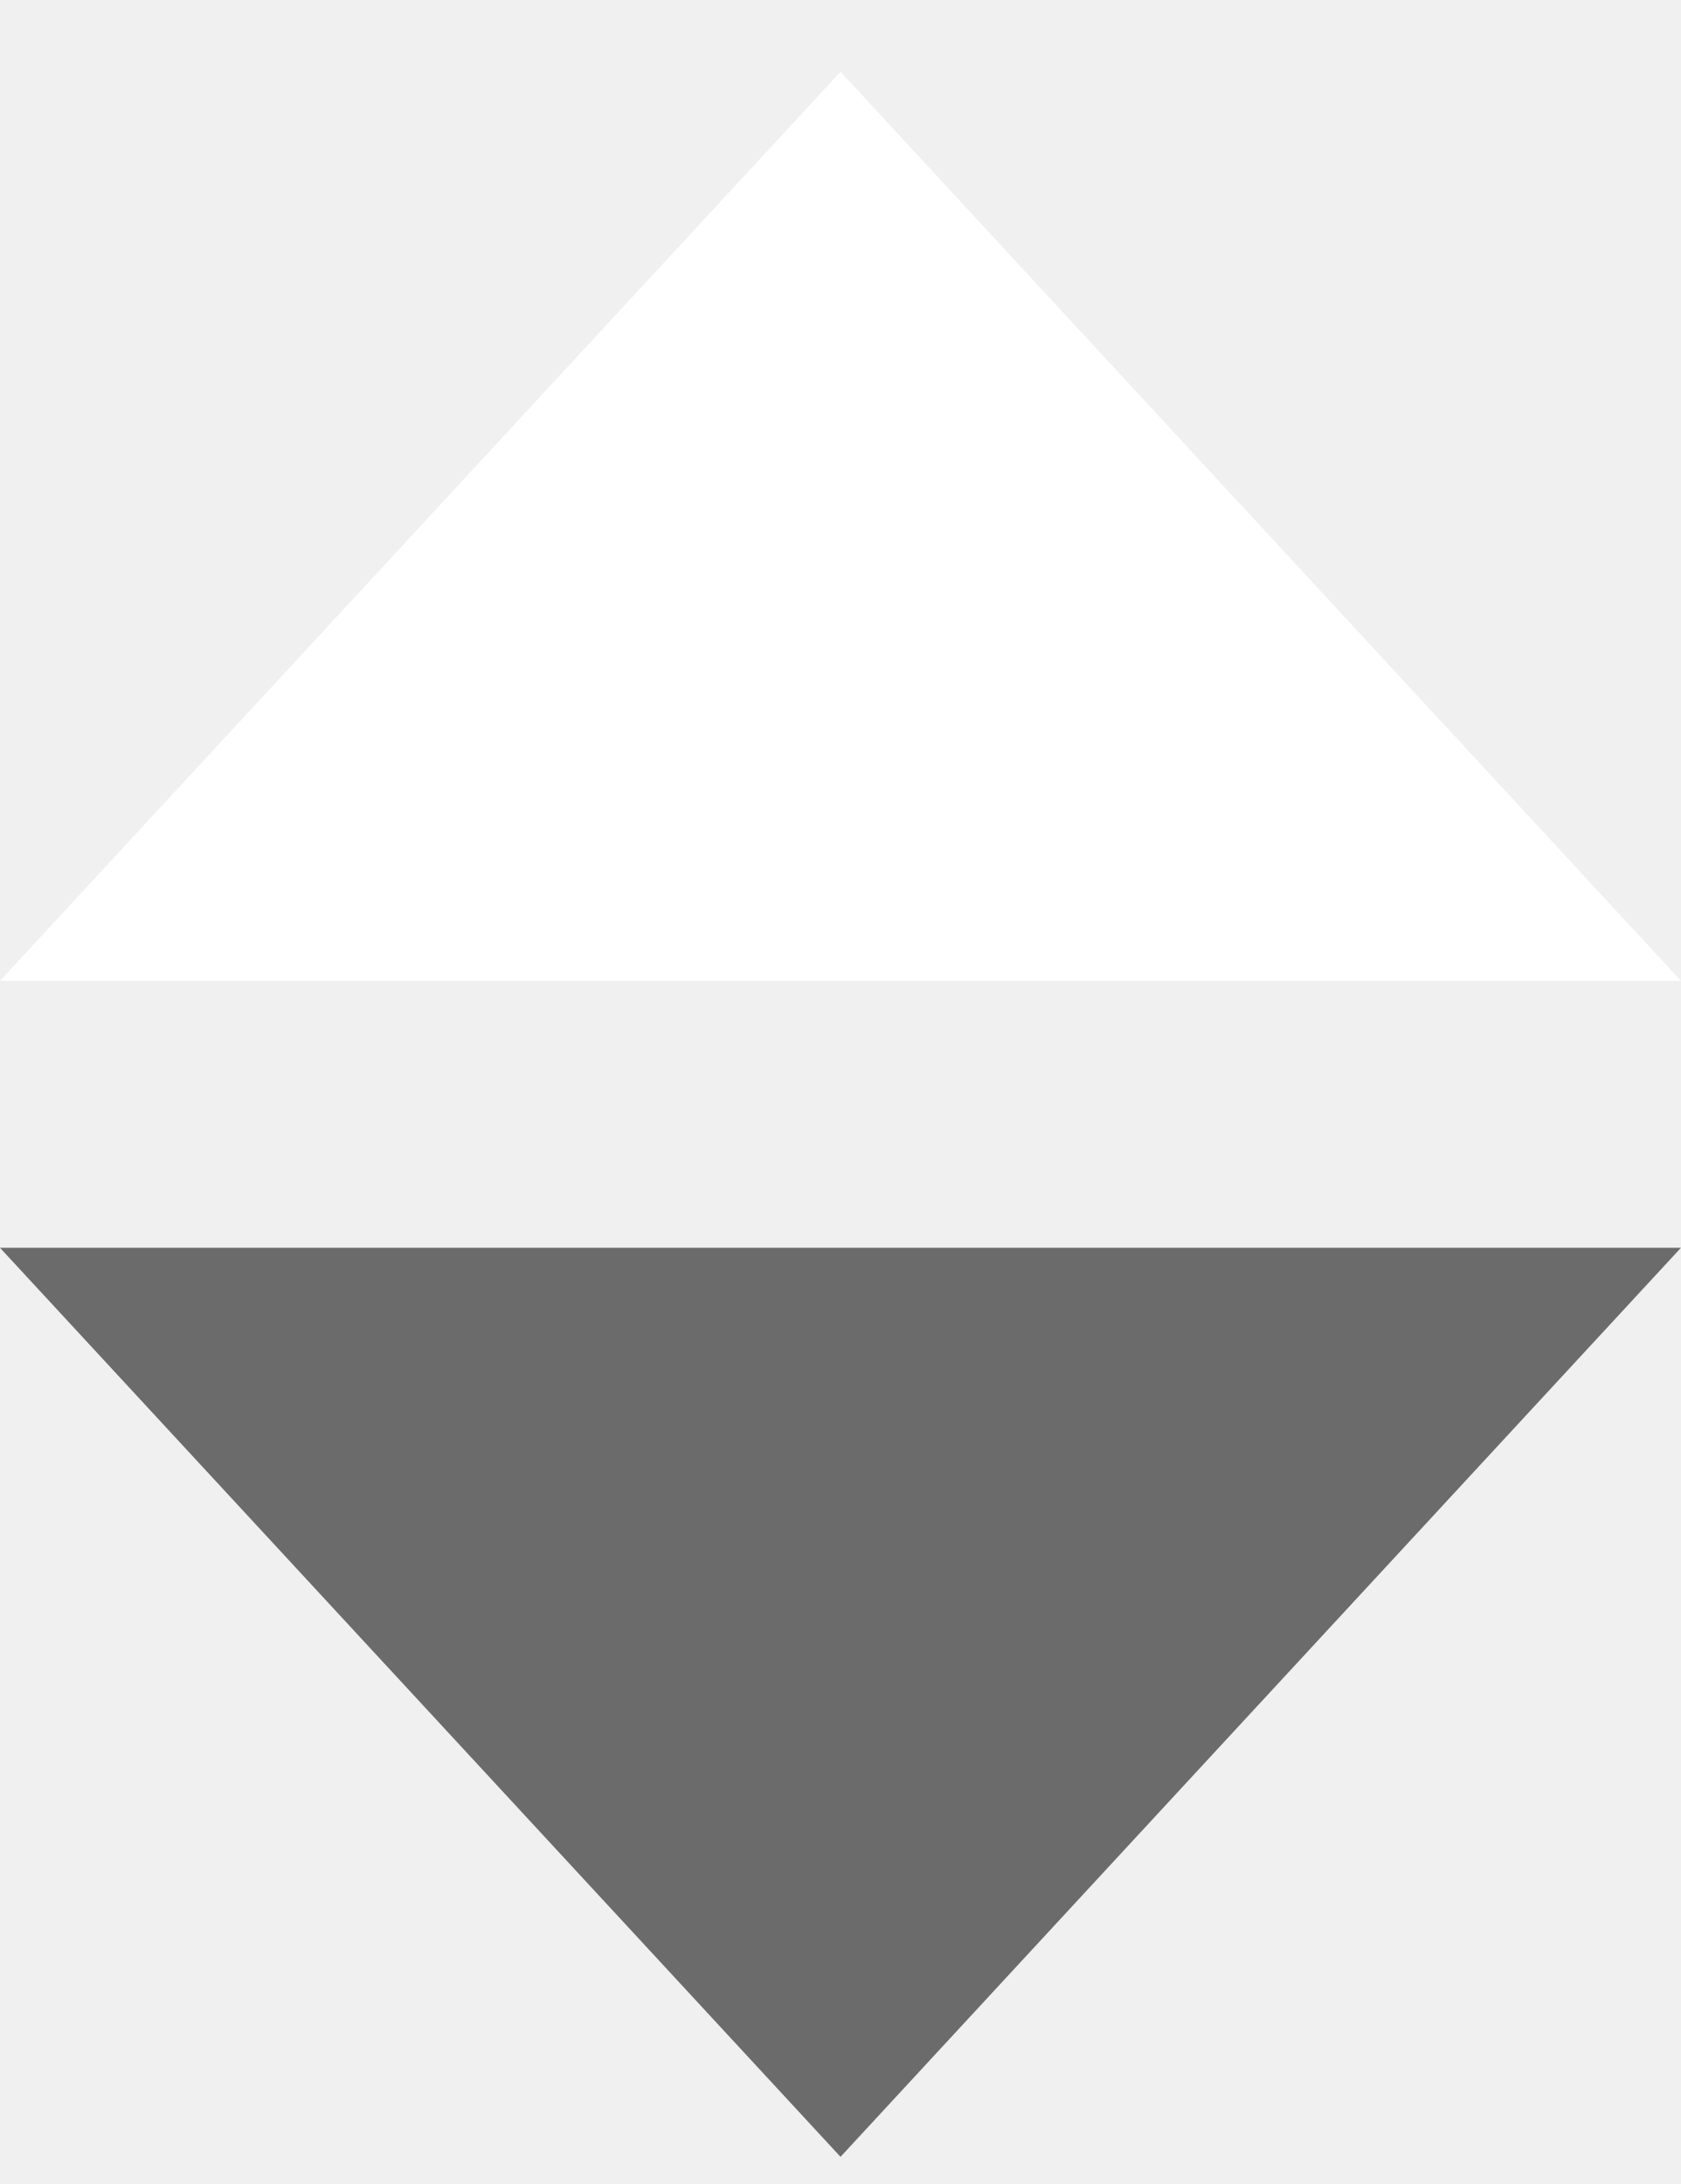
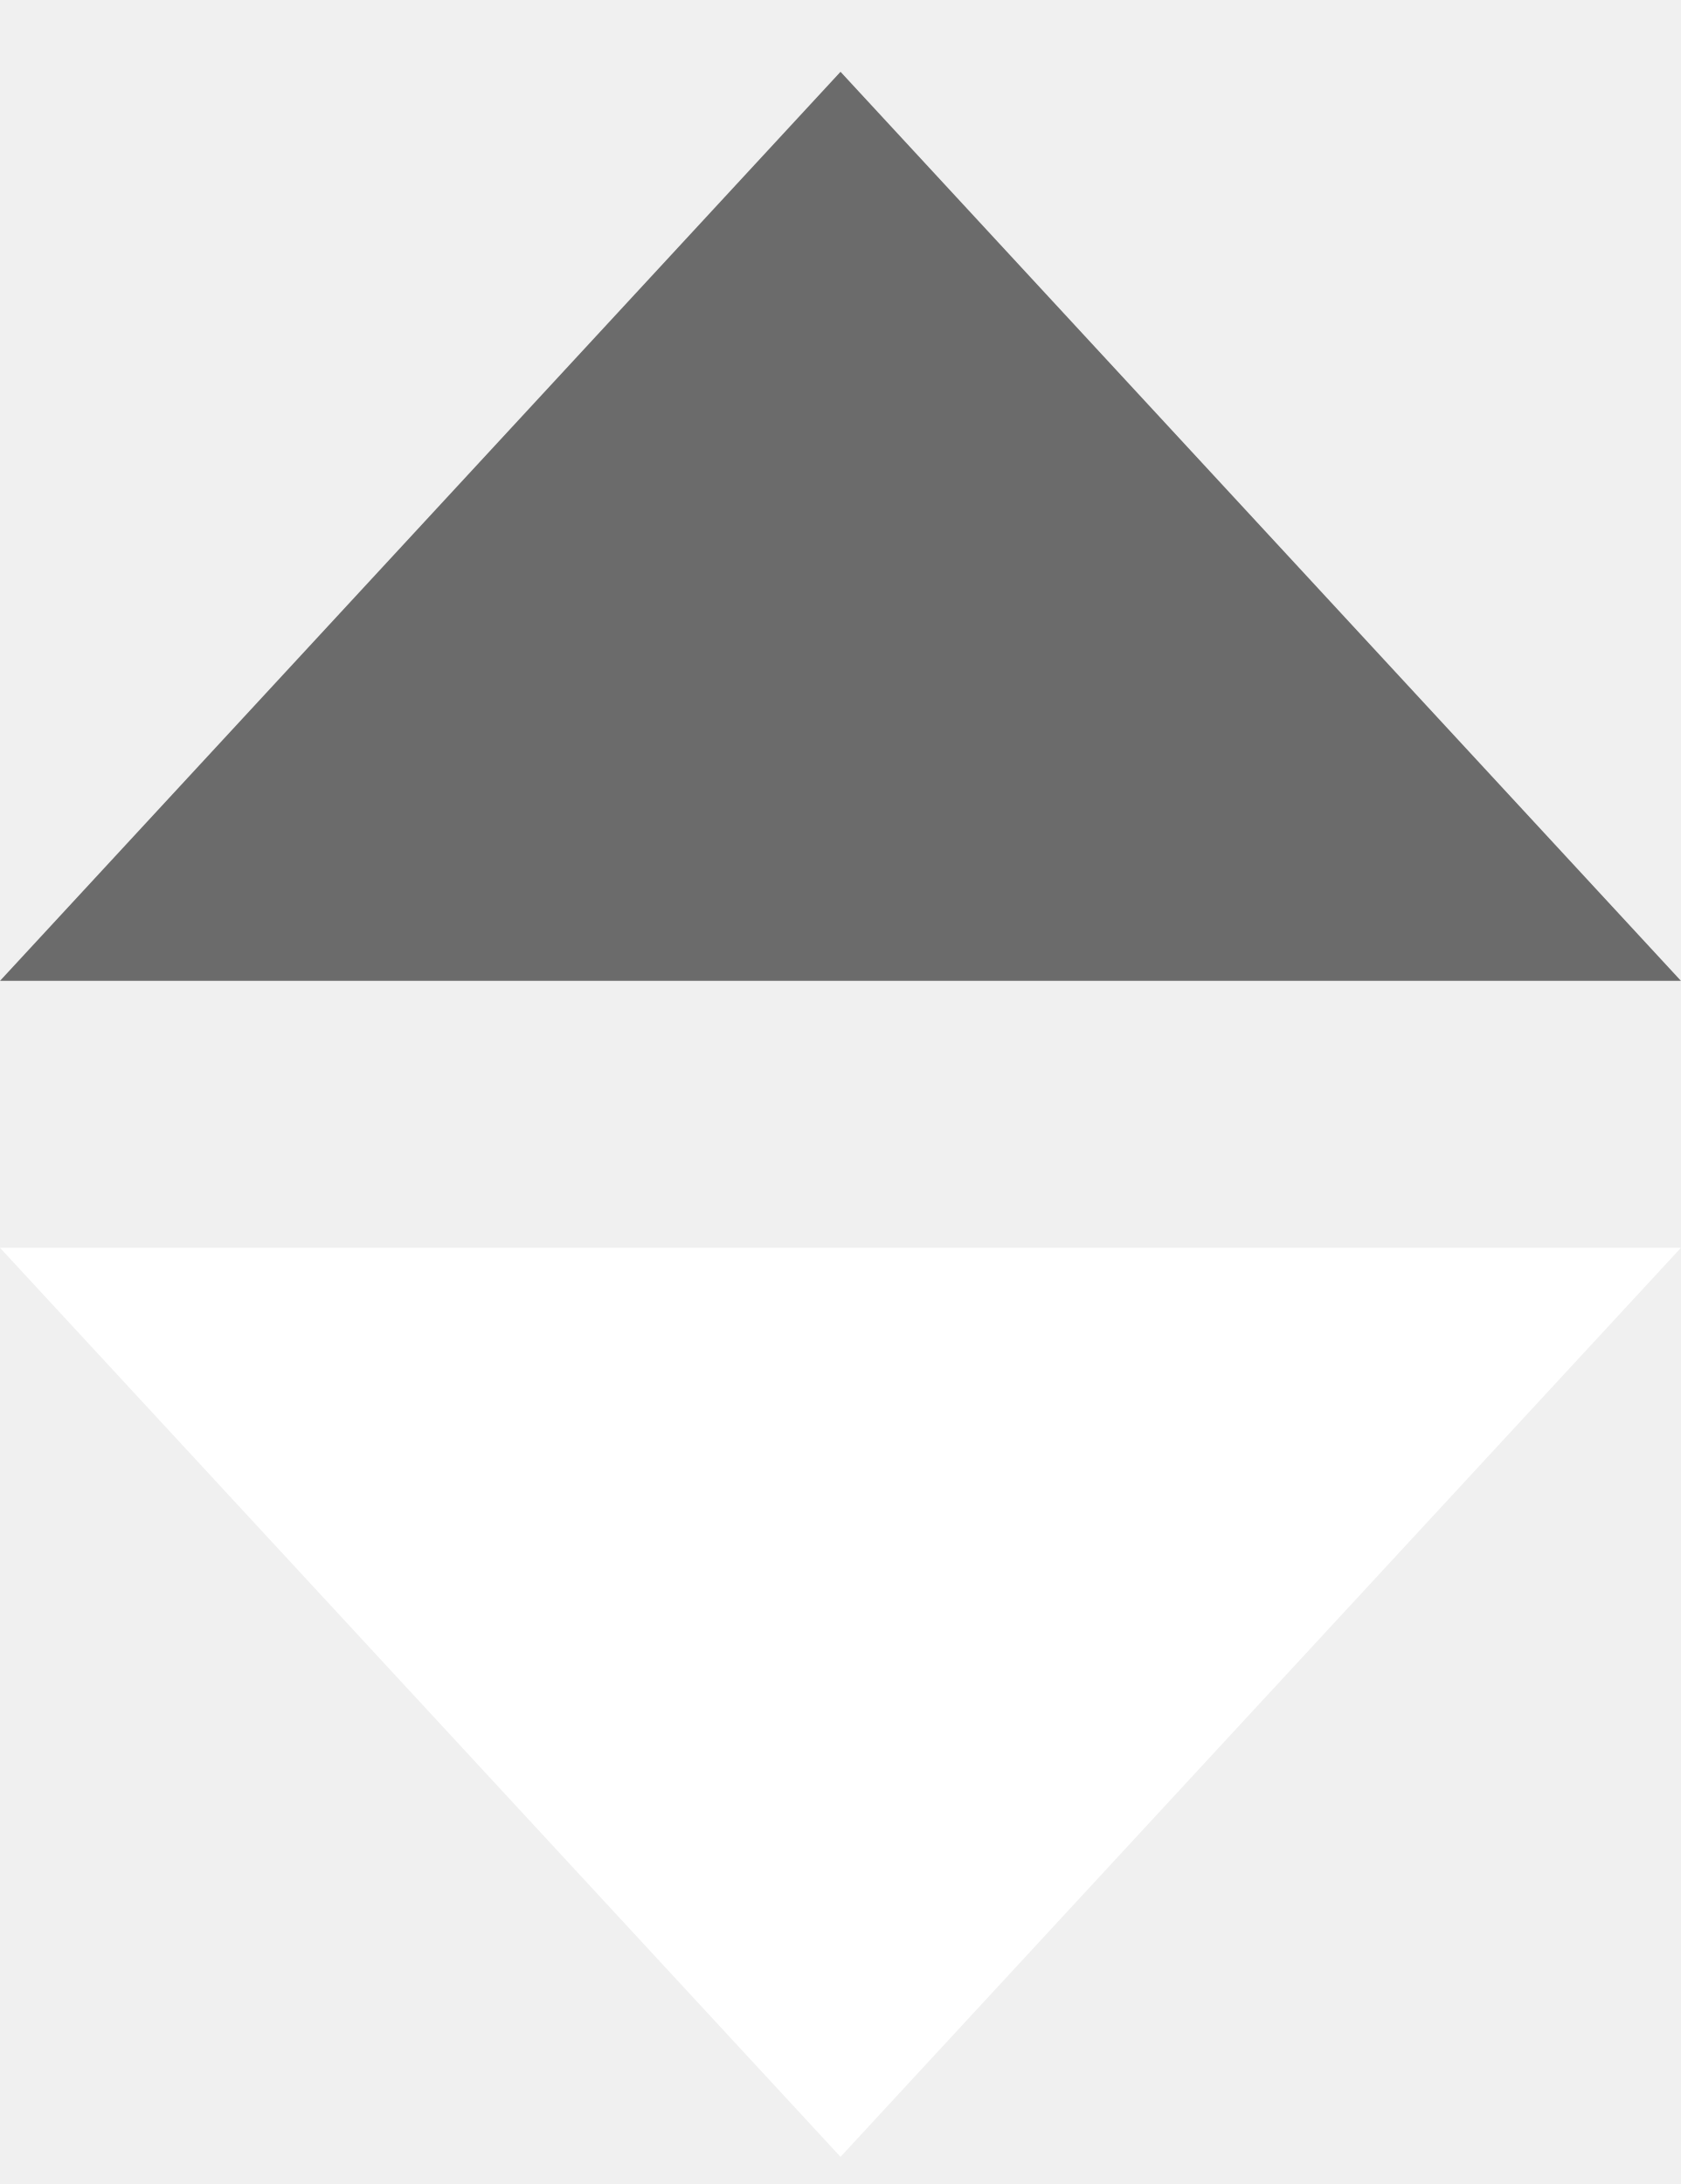
<svg xmlns="http://www.w3.org/2000/svg" width="20px" height="26px" viewBox="0 0 20 26" version="1.1">
  <g id="Page-1" stroke="none" stroke-width="1" fill="none" fill-rule="evenodd">
    <g id="Group-5" transform="translate(0, 0.854626)">
-       <polygon id="Triangle" fill="#fff" points="10.005 1.77635684e-15 20.009 10.822 2.48689958e-14 10.822" />
-       <polygon id="Triangle" fill="#6b6b6b" transform="translate(10.00473, 19.41107) scale(1, -1) translate(-10.00473, -19.41107) " points="10.005 14 20.009 24.822 2.30926389e-14 24.822" />
+       <polygon id="Triangle" fill="#6b6b6b" points="10.005 1.77635684e-15 20.009 10.822 2.48689958e-14 10.822" />
+       <polygon id="Triangle" fill="#fff" transform="translate(10.00473, 19.41107) scale(1, -1) translate(-10.00473, -19.41107) " points="10.005 14 20.009 24.822 2.30926389e-14 24.822" />
    </g>
  </g>
</svg>
